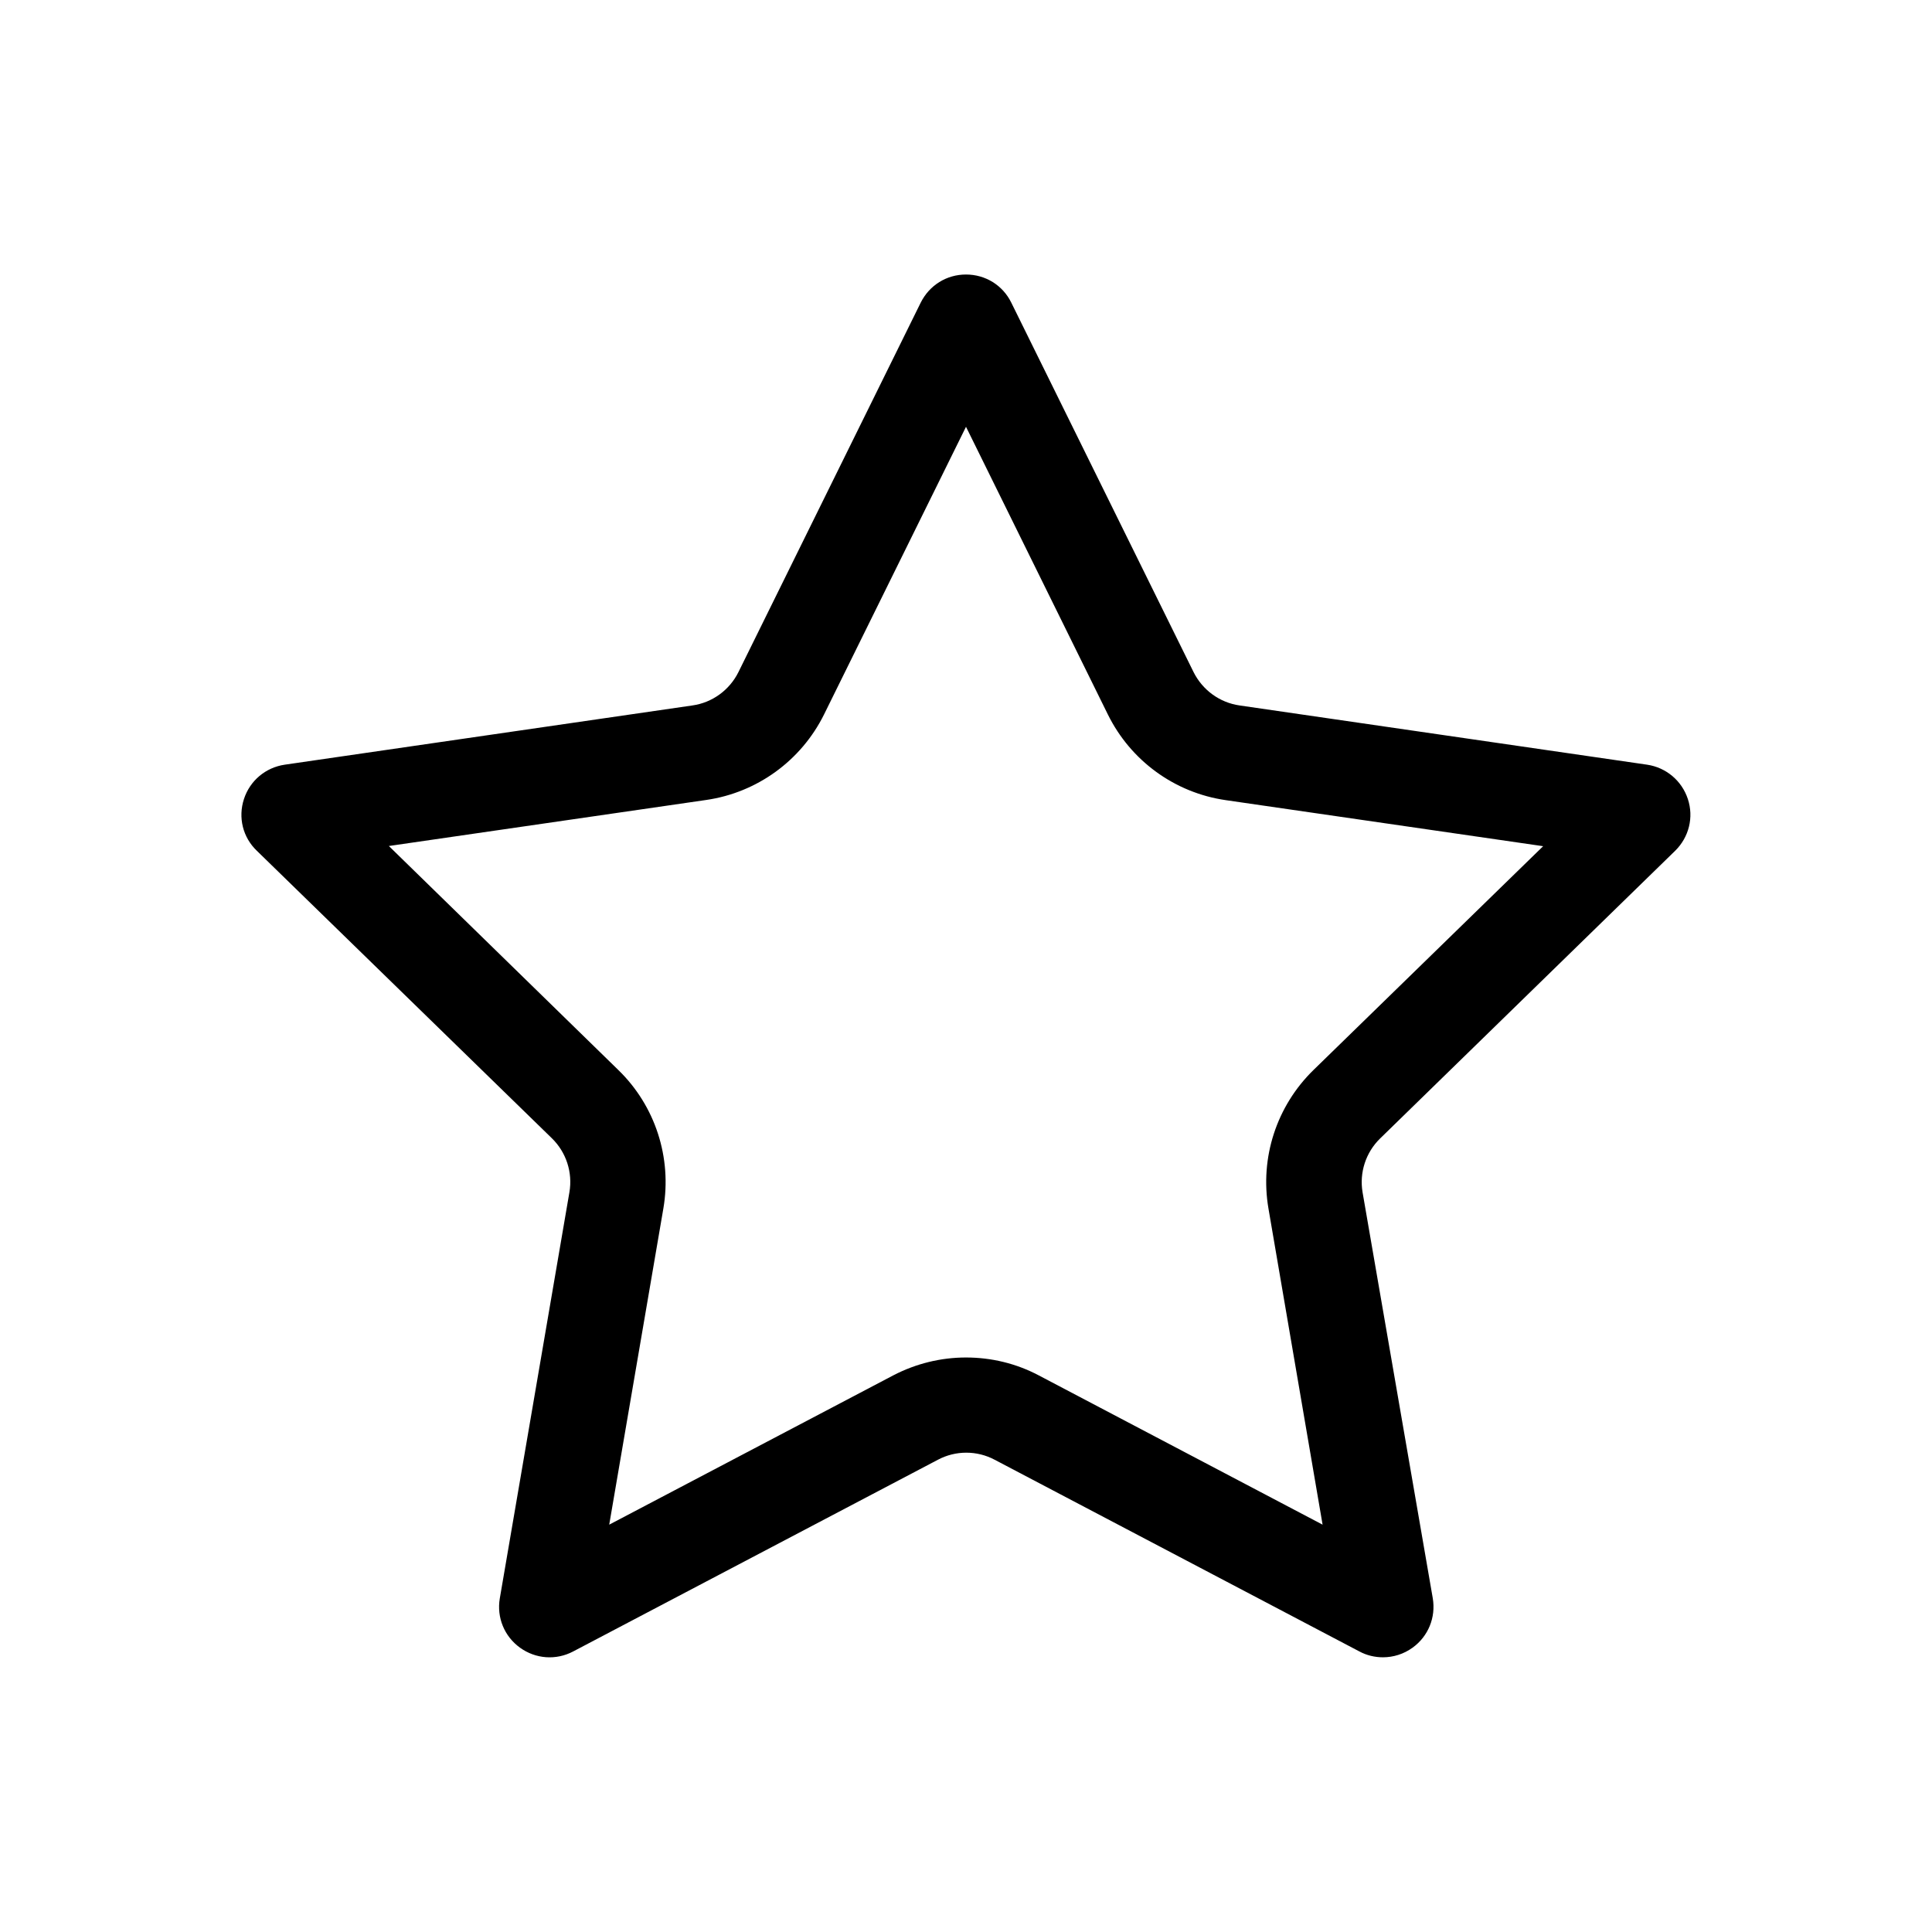
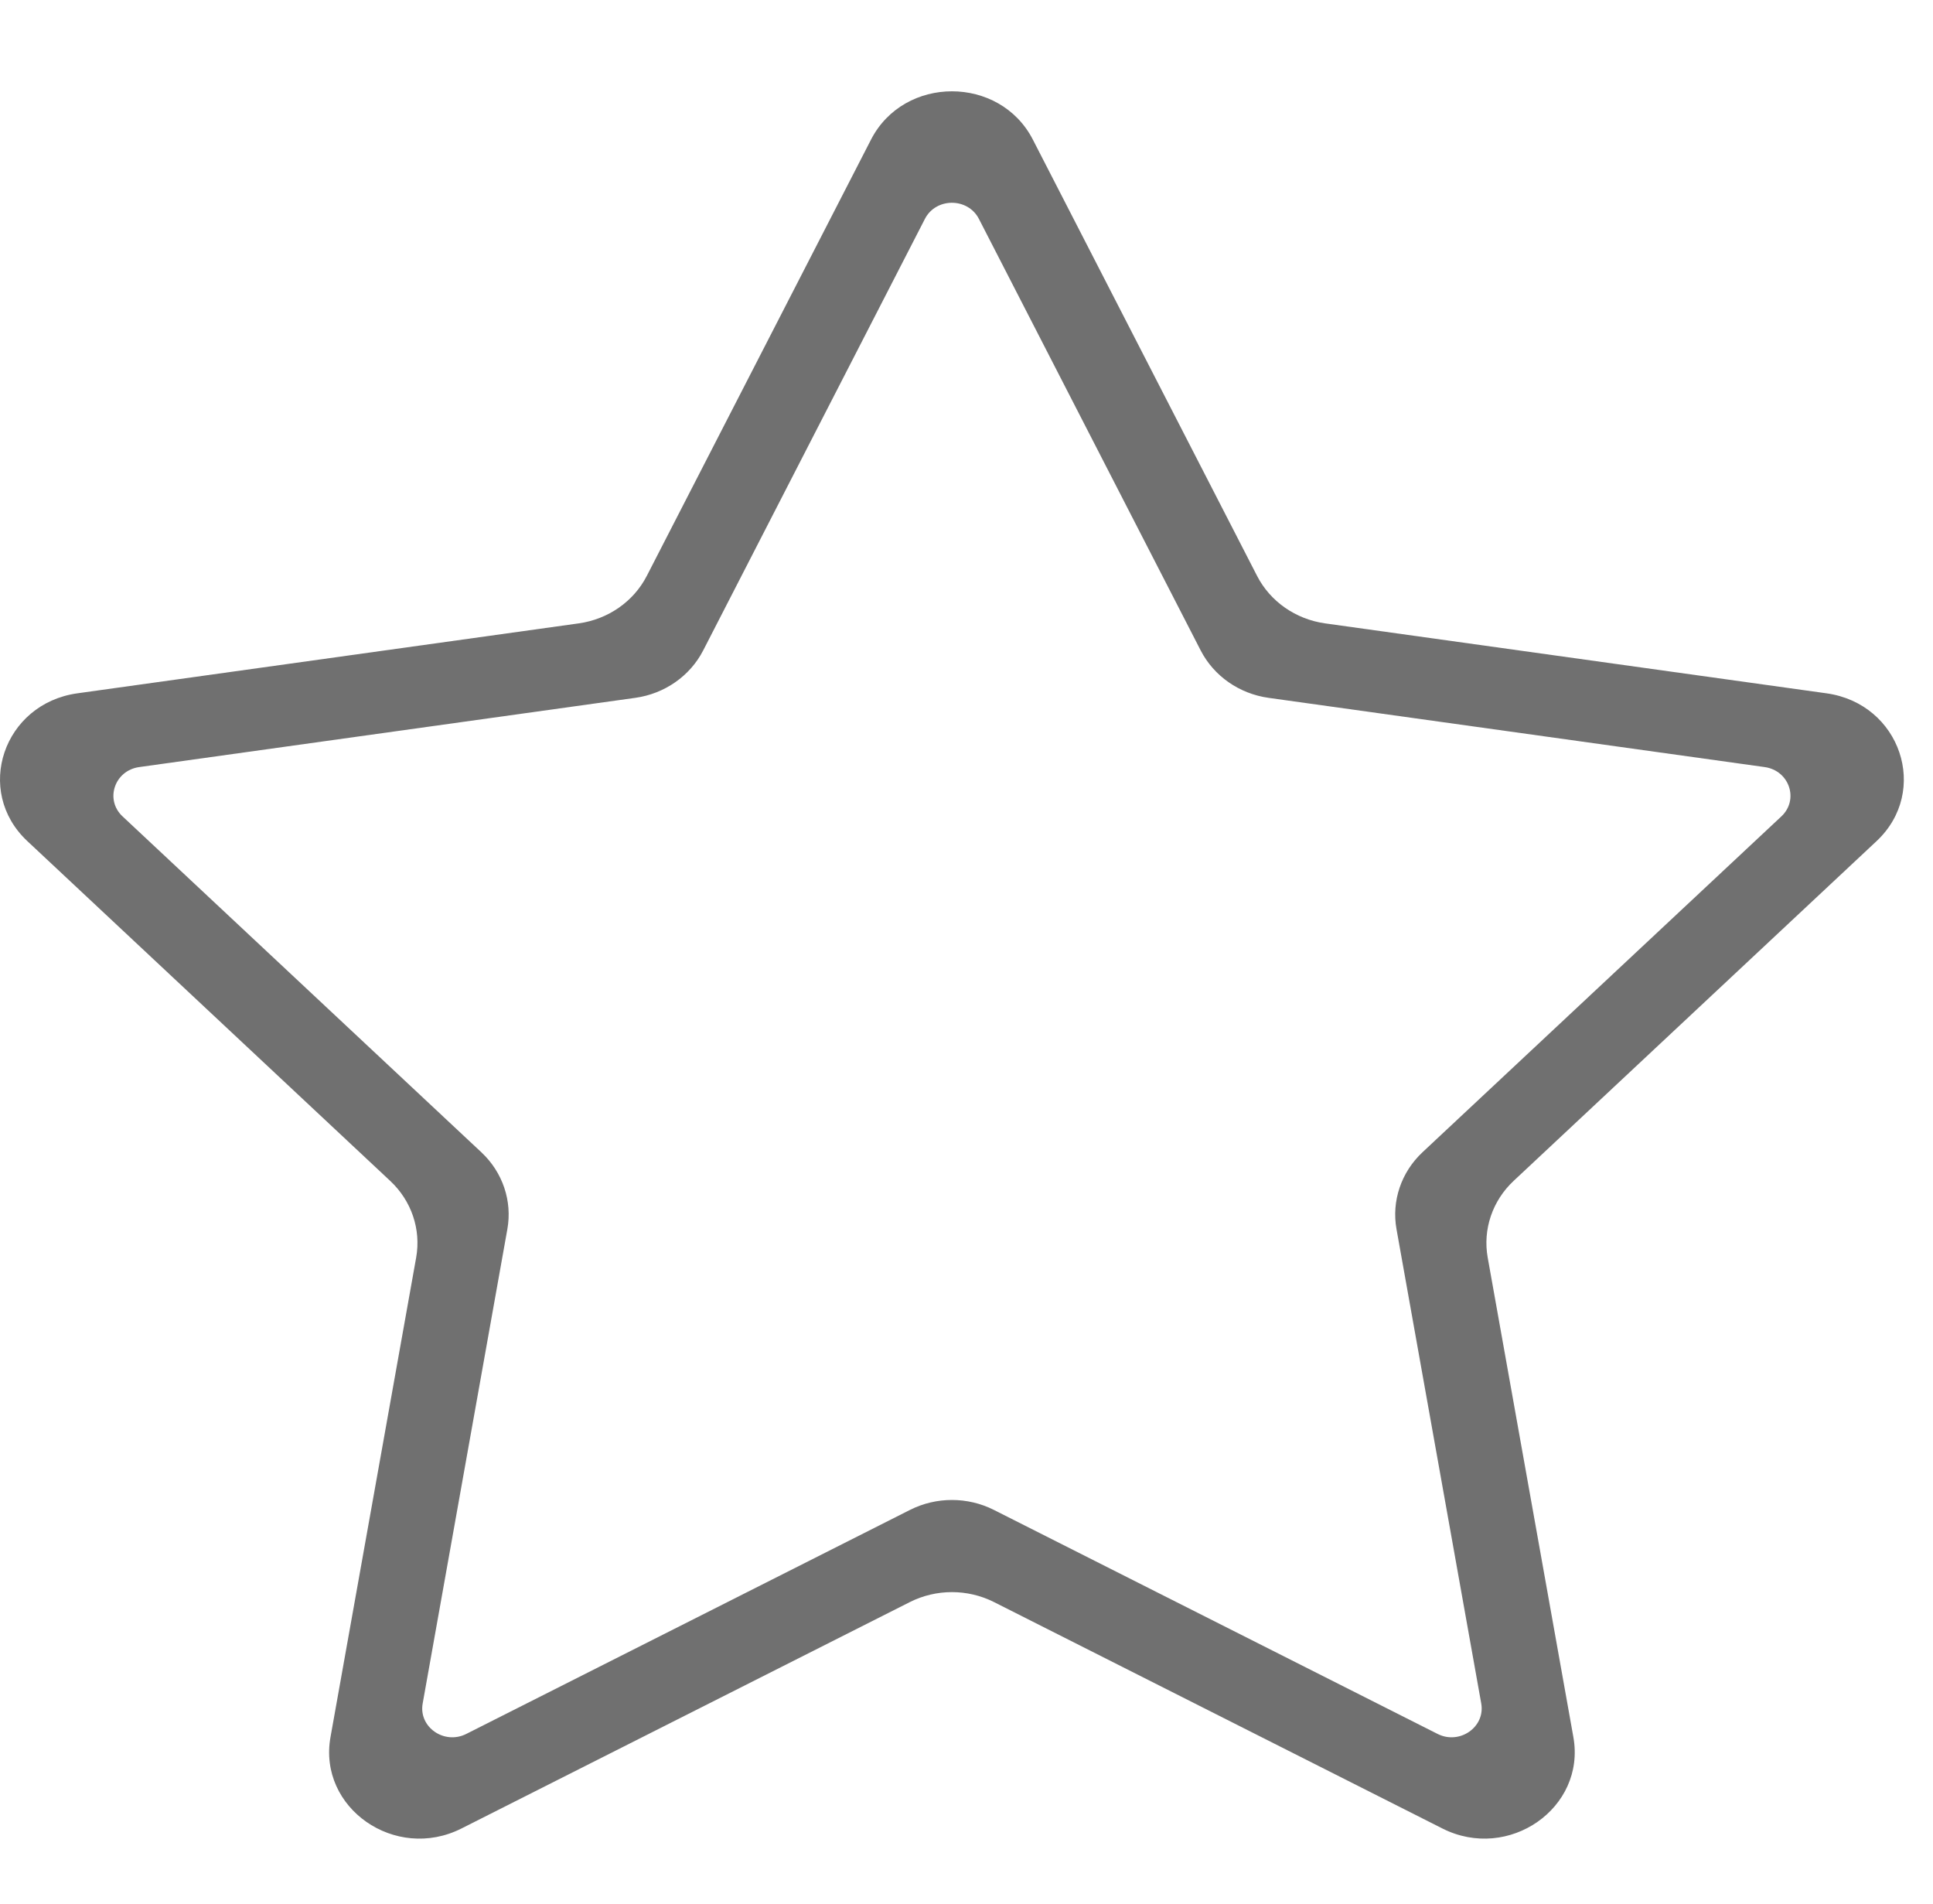
- <svg xmlns="http://www.w3.org/2000/svg" t="1578995457492" class="icon" viewBox="0 0 1024 1024" version="1.1" p-id="4370" width="200" height="200">
+ <svg xmlns="http://www.w3.org/2000/svg" t="1582647112782" class="icon" viewBox="0 0 1040 1024" version="1.1" p-id="1148" width="16.25" height="16">
  <defs>
    <style type="text/css" />
  </defs>
-   <path d="M887.9 450.9c7.3-7.2 9.9-17.7 6.7-27.4s-11.5-16.7-21.6-18.2l-216-31.4c-10.5-1.5-19.6-8.1-24.4-17.7L536 160.4c-4.5-9.2-13.7-14.9-24-14.9s-19.4 5.7-24 14.9l-96.6 195.8c-4.7 9.5-13.8 16.2-24.4 17.7l-216.1 31.4c-10.1 1.5-18.4 8.4-21.6 18.2s-0.6 20.3 6.8 27.4l156.4 152.4c7.6 7.4 11.1 18.1 9.3 28.6l-36.9 215.3c-1.7 10.1 2.4 20.1 10.7 26.1 8.3 6 19.1 6.8 28.2 2l193.3-101.6c9.4-5 20.7-5 30.1 0l193.3 101.6c3.9 2.1 8.2 3.1 12.5 3.1 5.5 0 11-1.7 15.7-5.1 8.3-6 12.4-16 10.7-26.2L722.2 632c-1.8-10.5 1.7-21.2 9.3-28.6l156.4-152.5zM696.2 567.1c-19.6 19.1-28.5 46.5-23.9 73.4L701 808.1 550.6 729c-12.1-6.4-25.3-9.5-38.6-9.5s-26.5 3.2-38.6 9.5l-150.5 79.1 28.7-167.6c4.6-26.9-4.3-54.4-23.9-73.4L206.1 448.4 374.3 424c27-3.9 50.4-20.9 62.5-45.4L512 226.2l75.2 152.5c12.1 24.5 35.4 41.5 62.5 45.4l168.2 24.4-121.7 118.6z" p-id="4371" />
+   <path d="M177.813 934.421l46.096-257.966c2.695-15.144-2.528-30.567-14.004-41.263L14.734 452.469c-28.841-26.953-12.947-73.968 26.898-79.524l269.749-37.623c15.837-2.224 29.509-11.754 36.593-25.508l120.648-234.71c17.811-34.65 69.271-34.65 87.082 0l120.648 234.71c7.086 13.754 20.756 23.283 36.566 25.508l269.775 37.623c39.82 5.557 55.712 52.571 26.926 79.524L814.393 635.192c-11.449 10.696-16.672 26.119-13.978 41.263l46.099 257.966c6.807 38.095-34.846 67.132-70.466 49.152l-241.296-121.814c-14.141-7.112-31.036-7.112-45.18 0l-241.296 121.814C212.655 1001.552 171.003 972.514 177.813 934.421L177.813 934.421zM534.752 812.218l238.684 120.479c11.864 6.002 25.758-3.695 23.507-16.366L751.345 661.142c-2.694-15.115 2.53-30.564 13.949-41.289l193.115-180.692c9.614-9.003 4.306-24.676-8.974-26.537l-266.859-37.233c-15.81-2.196-29.482-11.727-36.566-25.481L526.667 117.729c-5.947-11.533-23.091-11.533-29.037 0L378.316 349.909c-7.086 13.754-20.757 23.285-36.567 25.481L74.892 412.624c-13.28 1.861-18.561 17.534-8.974 26.508l193.086 180.721c11.448 10.724 16.671 26.174 13.975 41.289l-45.57 255.189c-2.277 12.671 11.588 22.367 23.481 16.366l238.682-120.479C503.716 805.075 520.61 805.075 534.752 812.218L534.752 812.218zM534.752 812.218" p-id="1149" fill="#707070" />
</svg>
